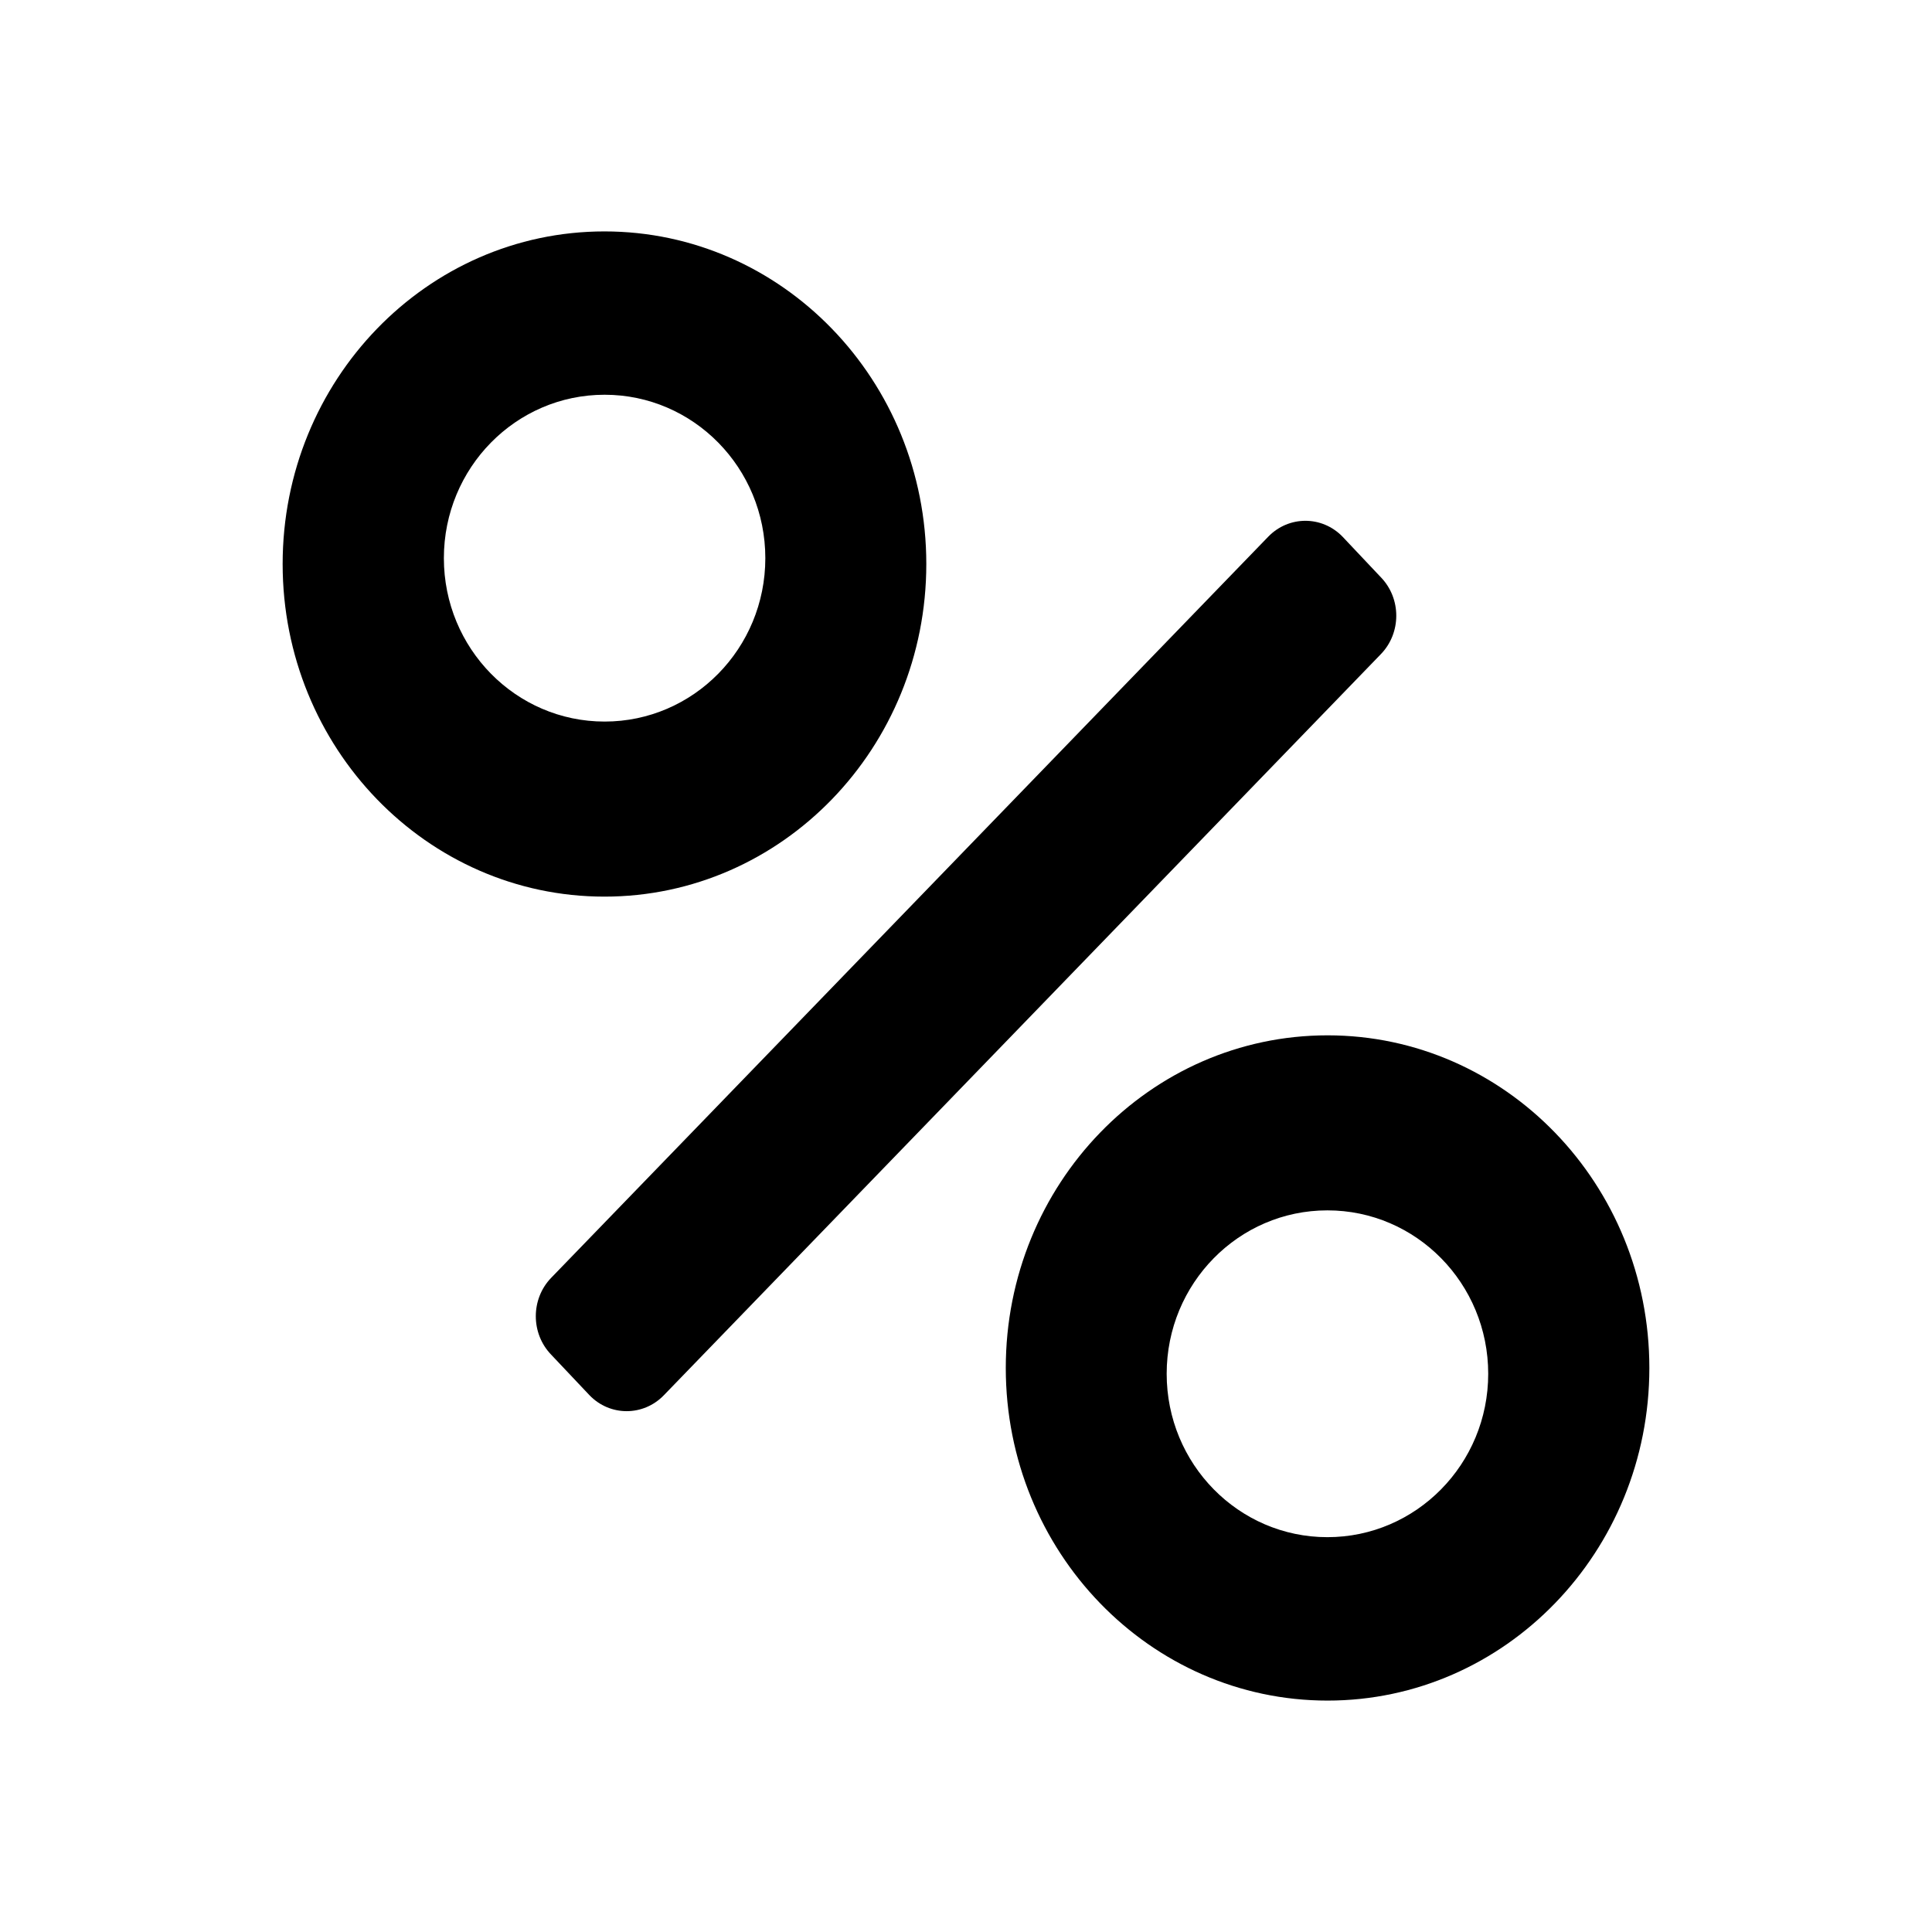
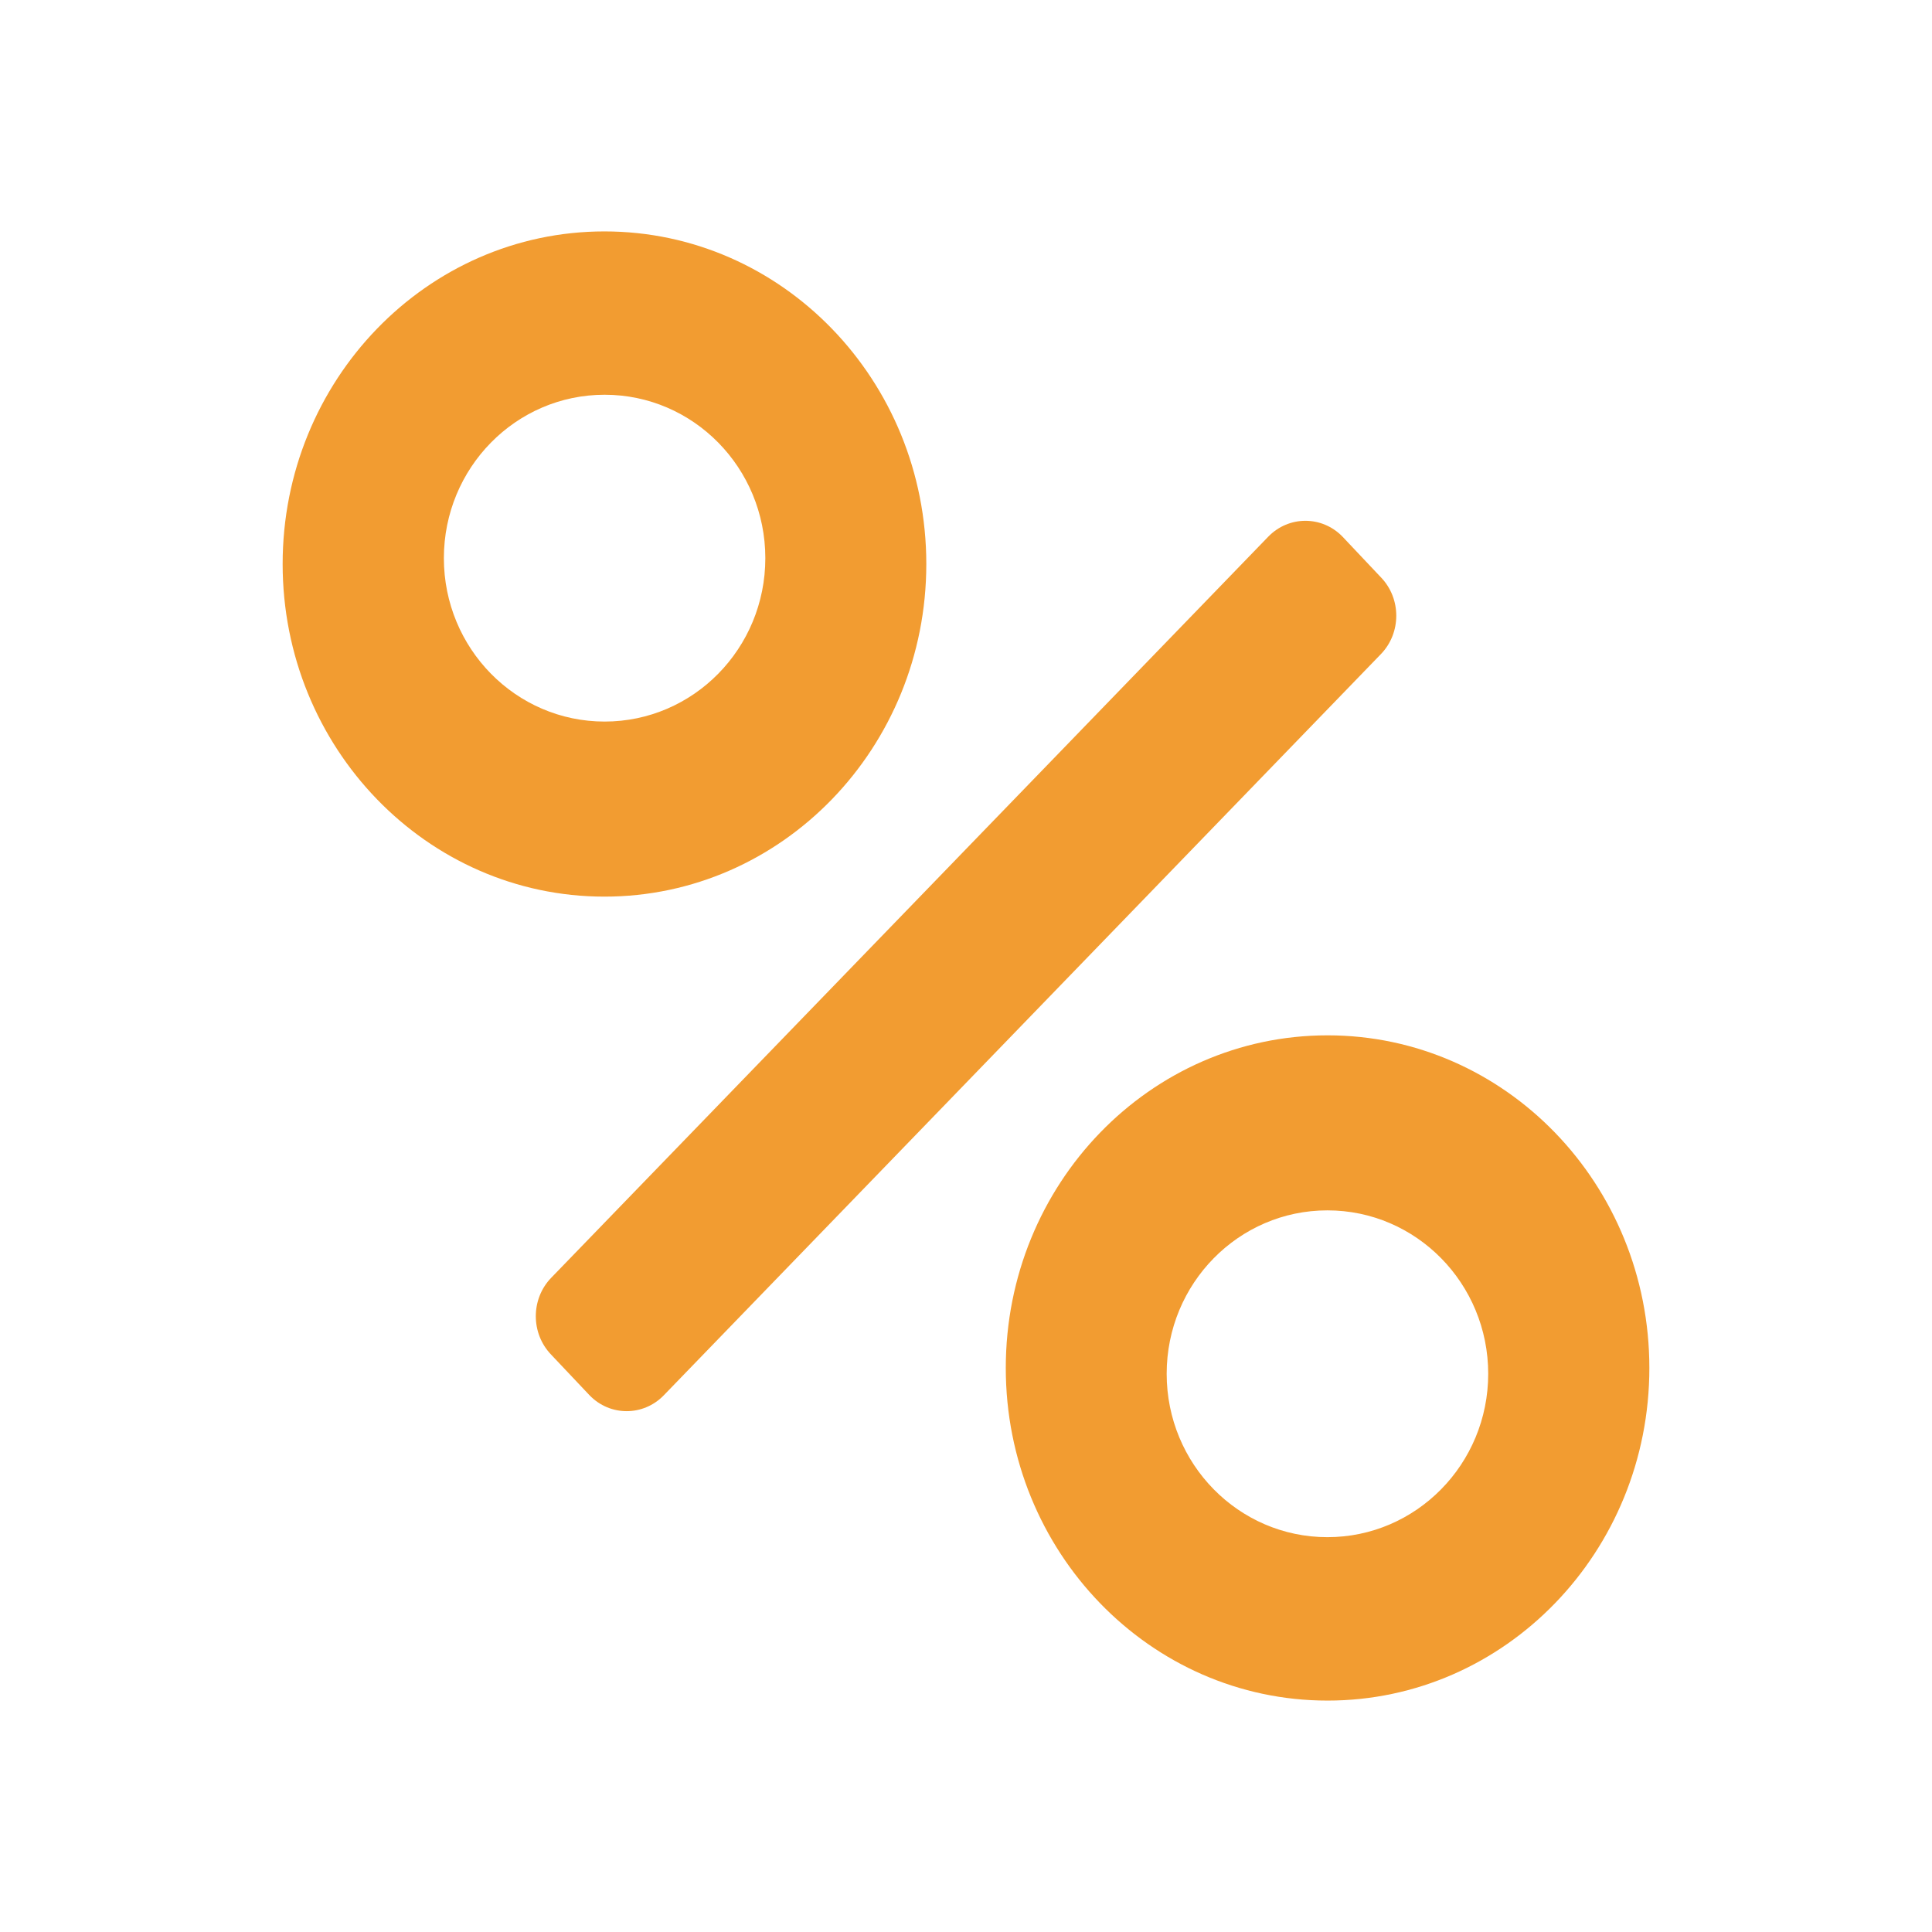
- <svg xmlns="http://www.w3.org/2000/svg" version="1.1" id="Layer_1" x="0px" y="0px" width="500px" height="500px" viewBox="0 0 500 500" enable-background="new 0 0 500 500" xml:space="preserve">
+ <svg xmlns="http://www.w3.org/2000/svg" version="1.1" id="Layer_1" x="0px" y="0px" width="500px" height="500px" viewBox="0 0 500 500" enable-background="new 0 0 500 500" xml:space="preserve" fill="#F29C31">
  <path d="M239.727,145.962c0-47.533-37.304-86.073-83.301-86.073c-45.975,0-83.278,38.54-83.278,86.073  c0,47.544,37.303,86.084,83.278,86.084C202.423,232.046,239.727,193.506,239.727,145.962z M114.874,144.453  c0-23.358,18.619-42.293,41.596-42.293c22.987,0,41.596,18.935,41.596,42.293c0,23.353-18.608,42.288-41.596,42.288  C133.493,186.74,114.874,167.806,114.874,144.453z" />
  <path d="M357.366,149.399l-9.914-10.502c-5.316-5.491-13.923-5.48-19.239,0.005L142.645,330.696c-5.306,5.491-5.306,14.392,0,19.894  l9.925,10.503c5.295,5.49,13.923,5.49,19.24-0.011l185.557-191.79C362.684,163.802,362.684,154.89,357.366,149.399z" />
  <path d="M343.574,267.943c-45.997,0-83.279,38.534-83.279,86.09c0,47.533,37.282,86.078,83.279,86.078s83.278-38.557,83.278-86.078  C426.853,306.478,389.571,267.943,343.574,267.943z M343.53,397.818c-22.987,0-41.596-18.936-41.596-42.282  c0-23.369,18.63-42.304,41.596-42.293c22.987-0.011,41.618,18.924,41.618,42.293C385.148,378.883,366.518,397.818,343.53,397.818z" />
</svg>
